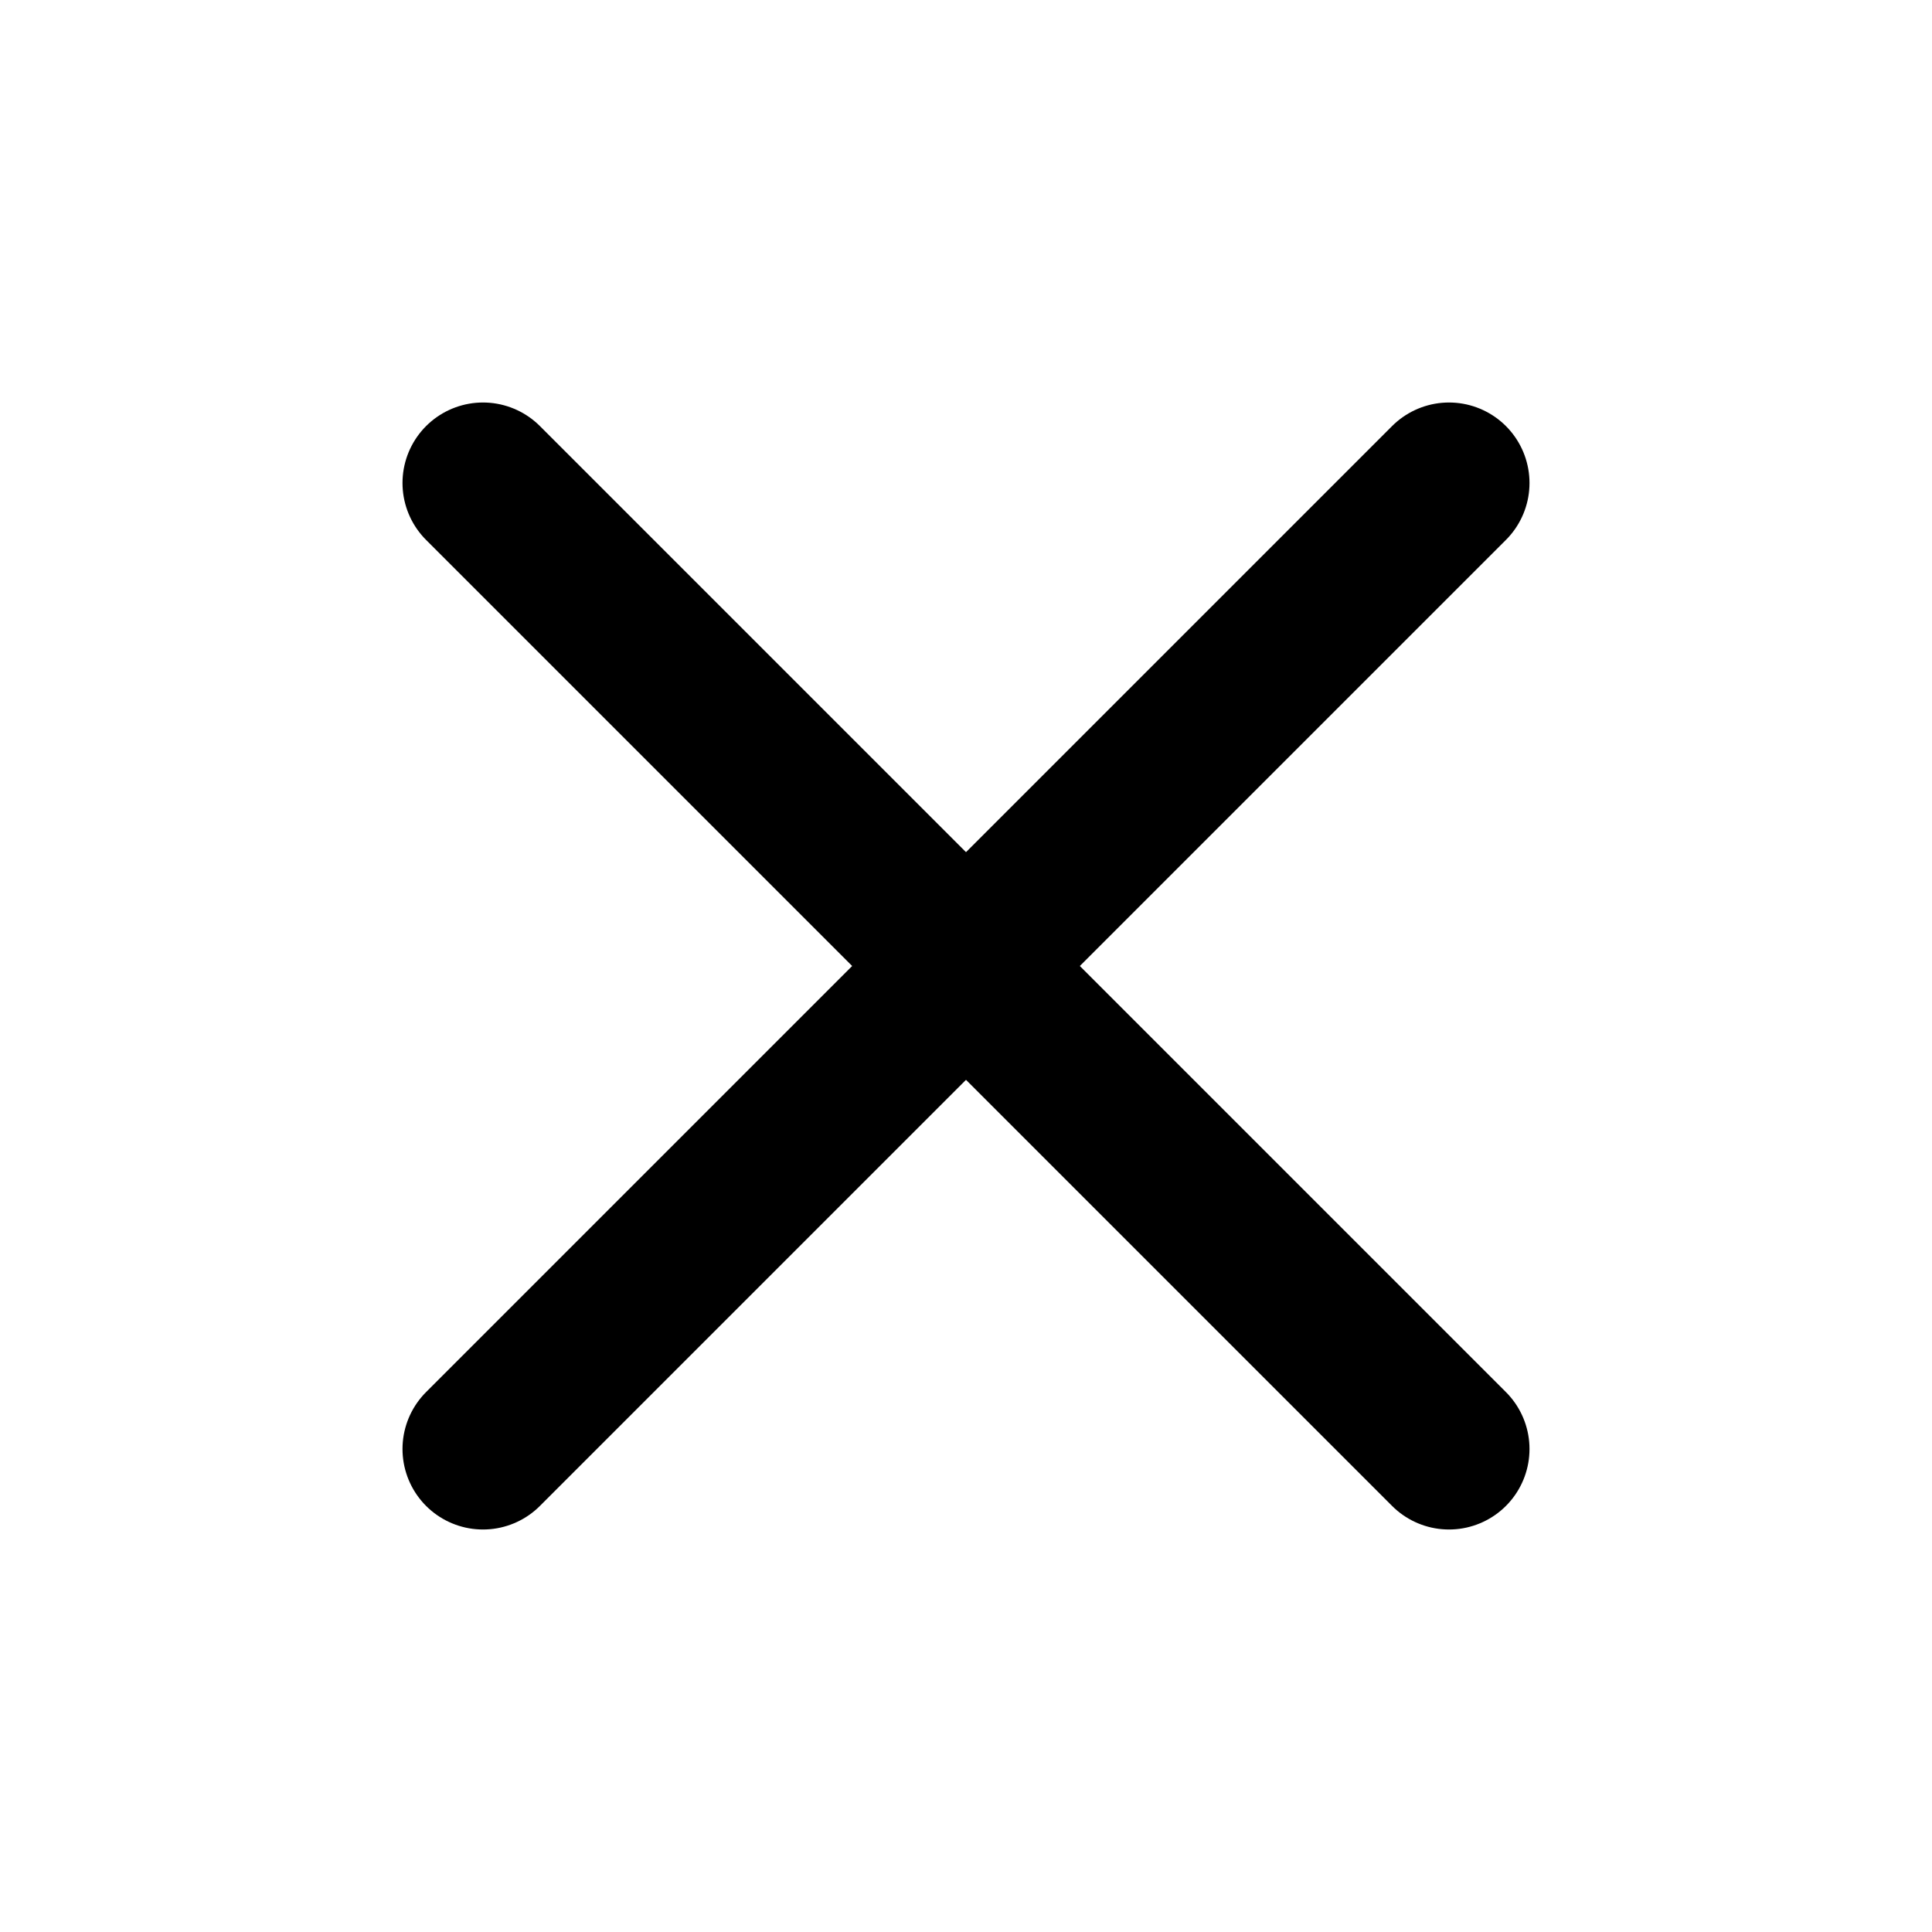
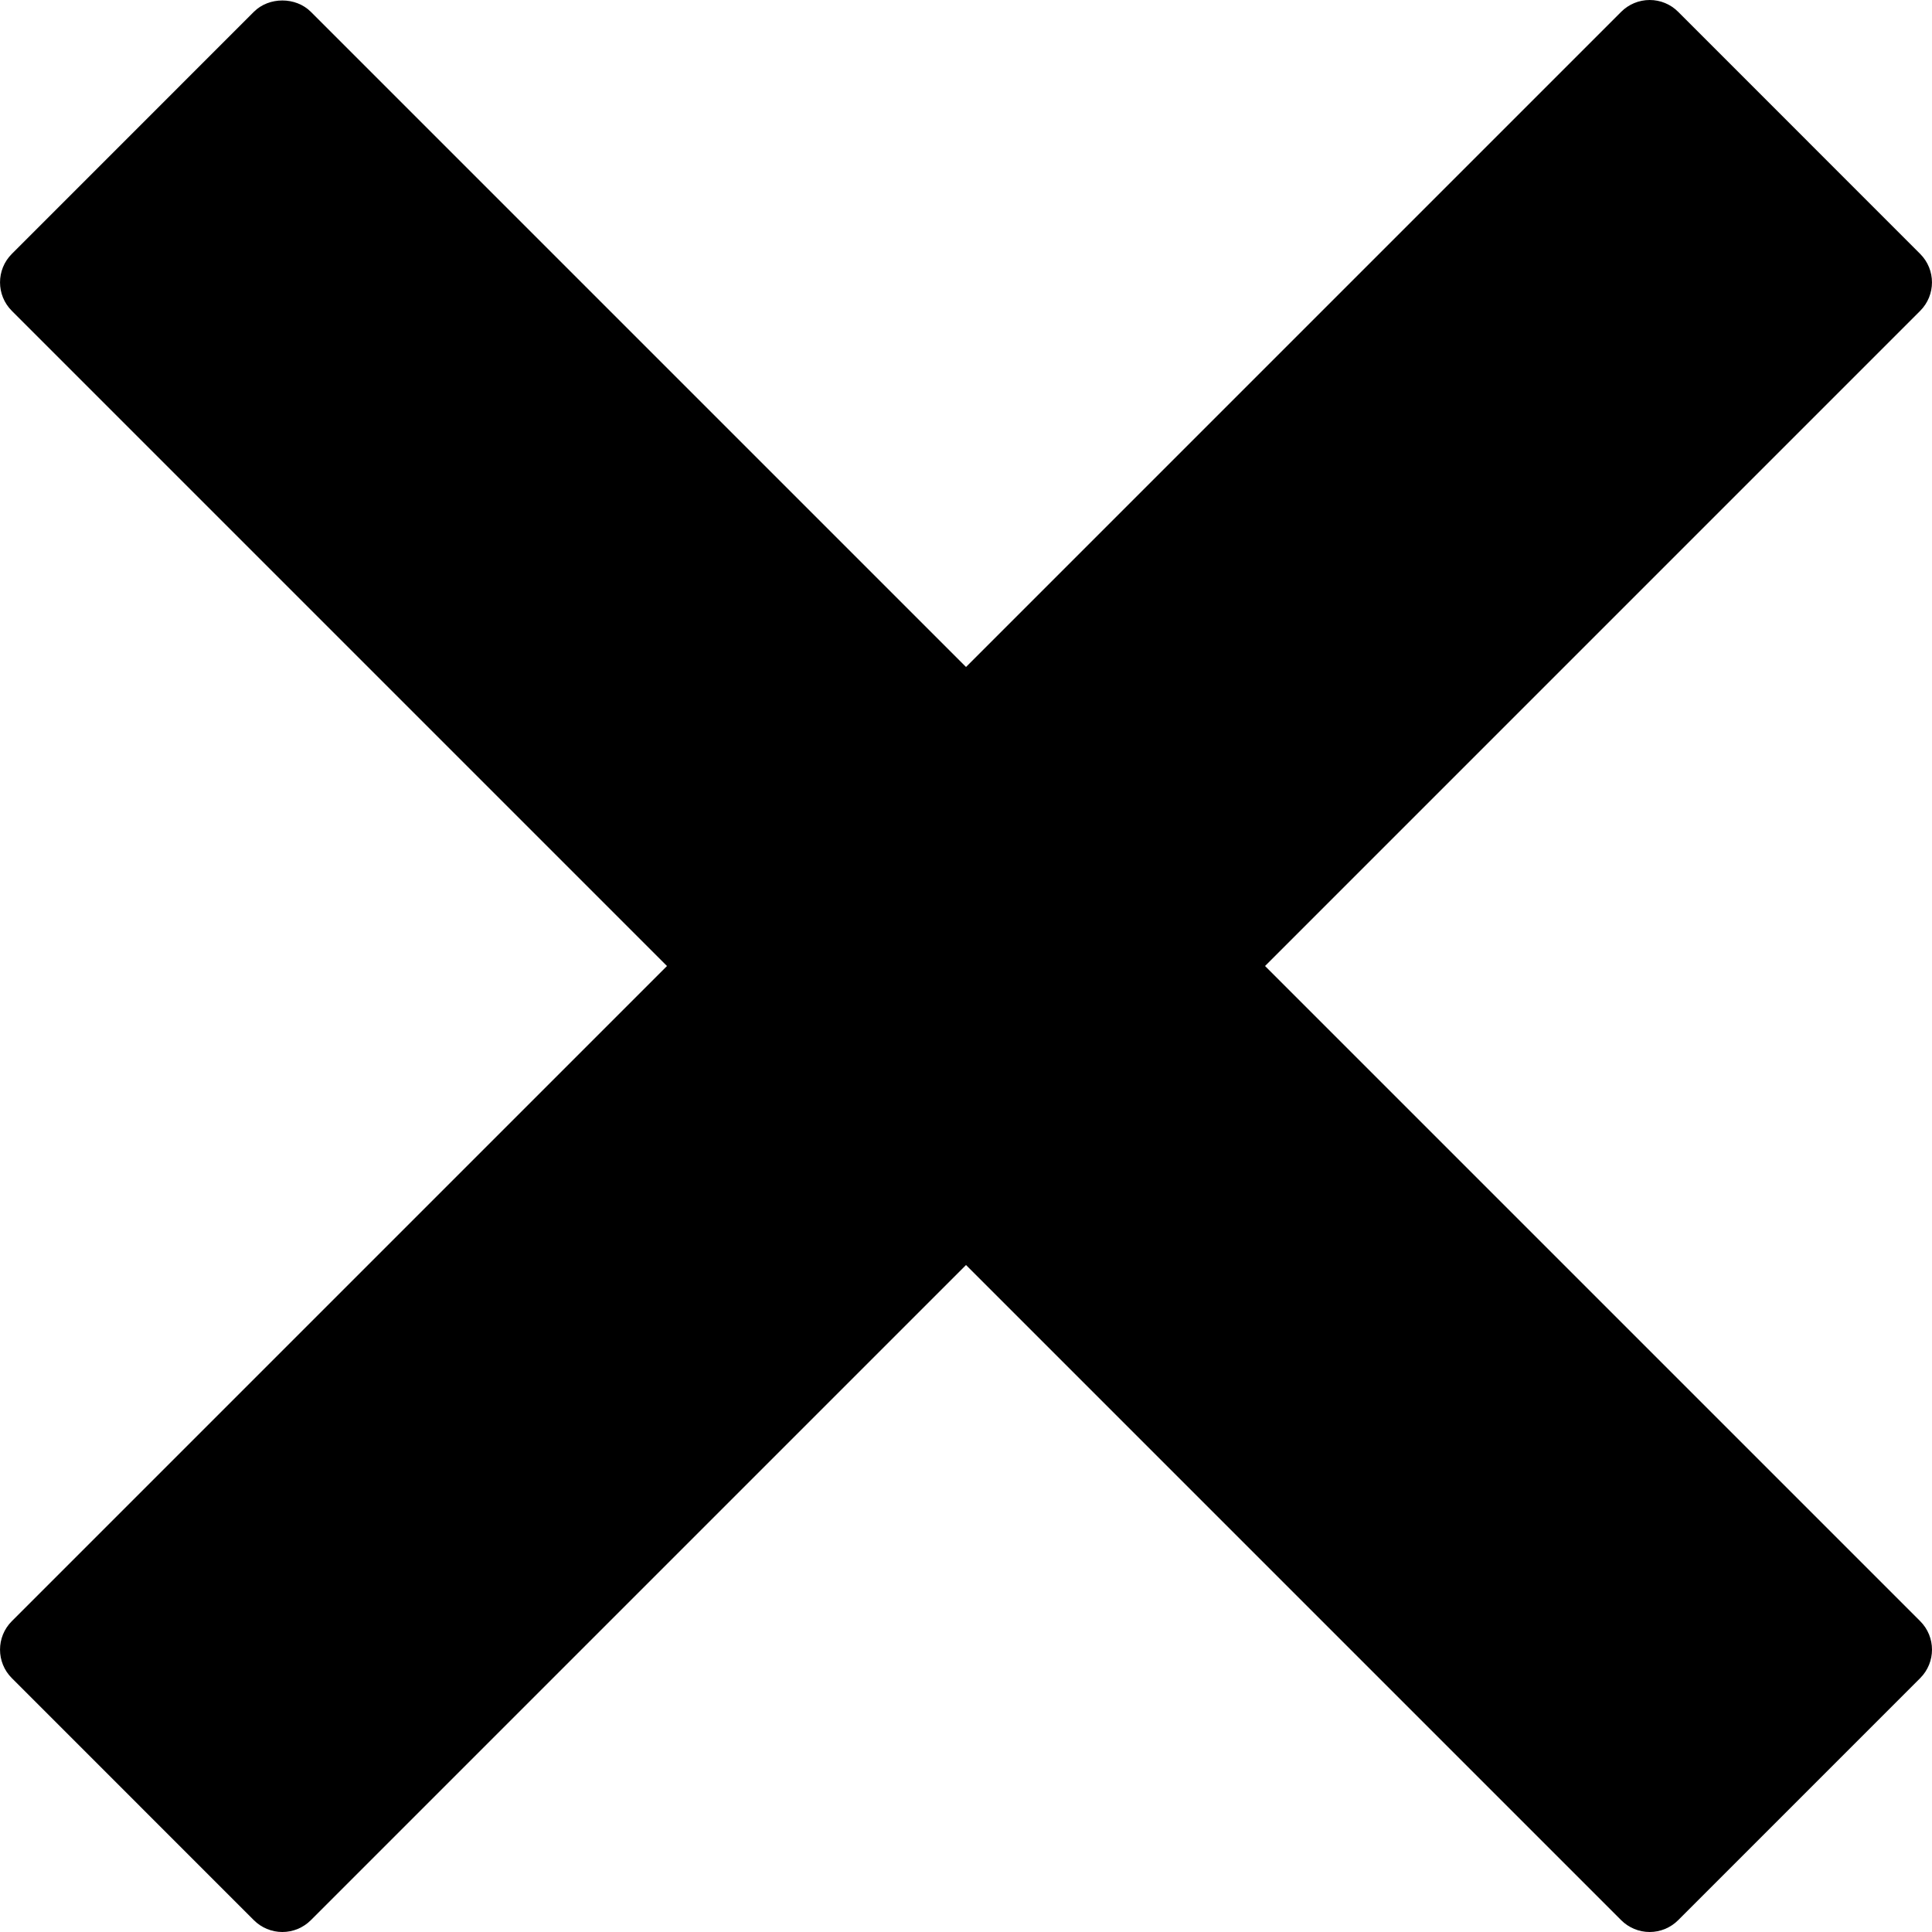
- <svg xmlns="http://www.w3.org/2000/svg" viewBox="0 0 24 24" fill="none" stroke="currentColor" stroke-width="2" stroke-linecap="round" stroke-linejoin="round">
-   <line x1="18" y1="6" x2="6" y2="18" />
-   <line x1="6" y1="6" x2="18" y2="18" />
+ <svg xmlns="http://www.w3.org/2000/svg" width="800px" height="800px" viewBox="0 0 95.939 95.939" fill="currentColor">
+   <path d="M62.819 47.97l32.533-32.534c.781-.781.781-2.047 0-2.828L83.333.586A1.99 1.99 0 0081.919 0c-.53 0-1.039.211-1.414.586L47.97 33.121 15.435.586c-.75-.75-2.078-.75-2.828 0L.587 12.608c-.781.781-.781 2.047 0 2.828L33.121 47.97.587 80.504c-.781.781-.781 2.047 0 2.828l12.02 12.021c.375.375.884.586 1.414.586.53 0 1.039-.211 1.414-.586L47.97 62.818l32.535 32.535c.375.375.884.586 1.414.586.529 0 1.039-.211 1.414-.586l12.02-12.021c.781-.781.781-2.048 0-2.828L62.819 47.97z" />
</svg>
